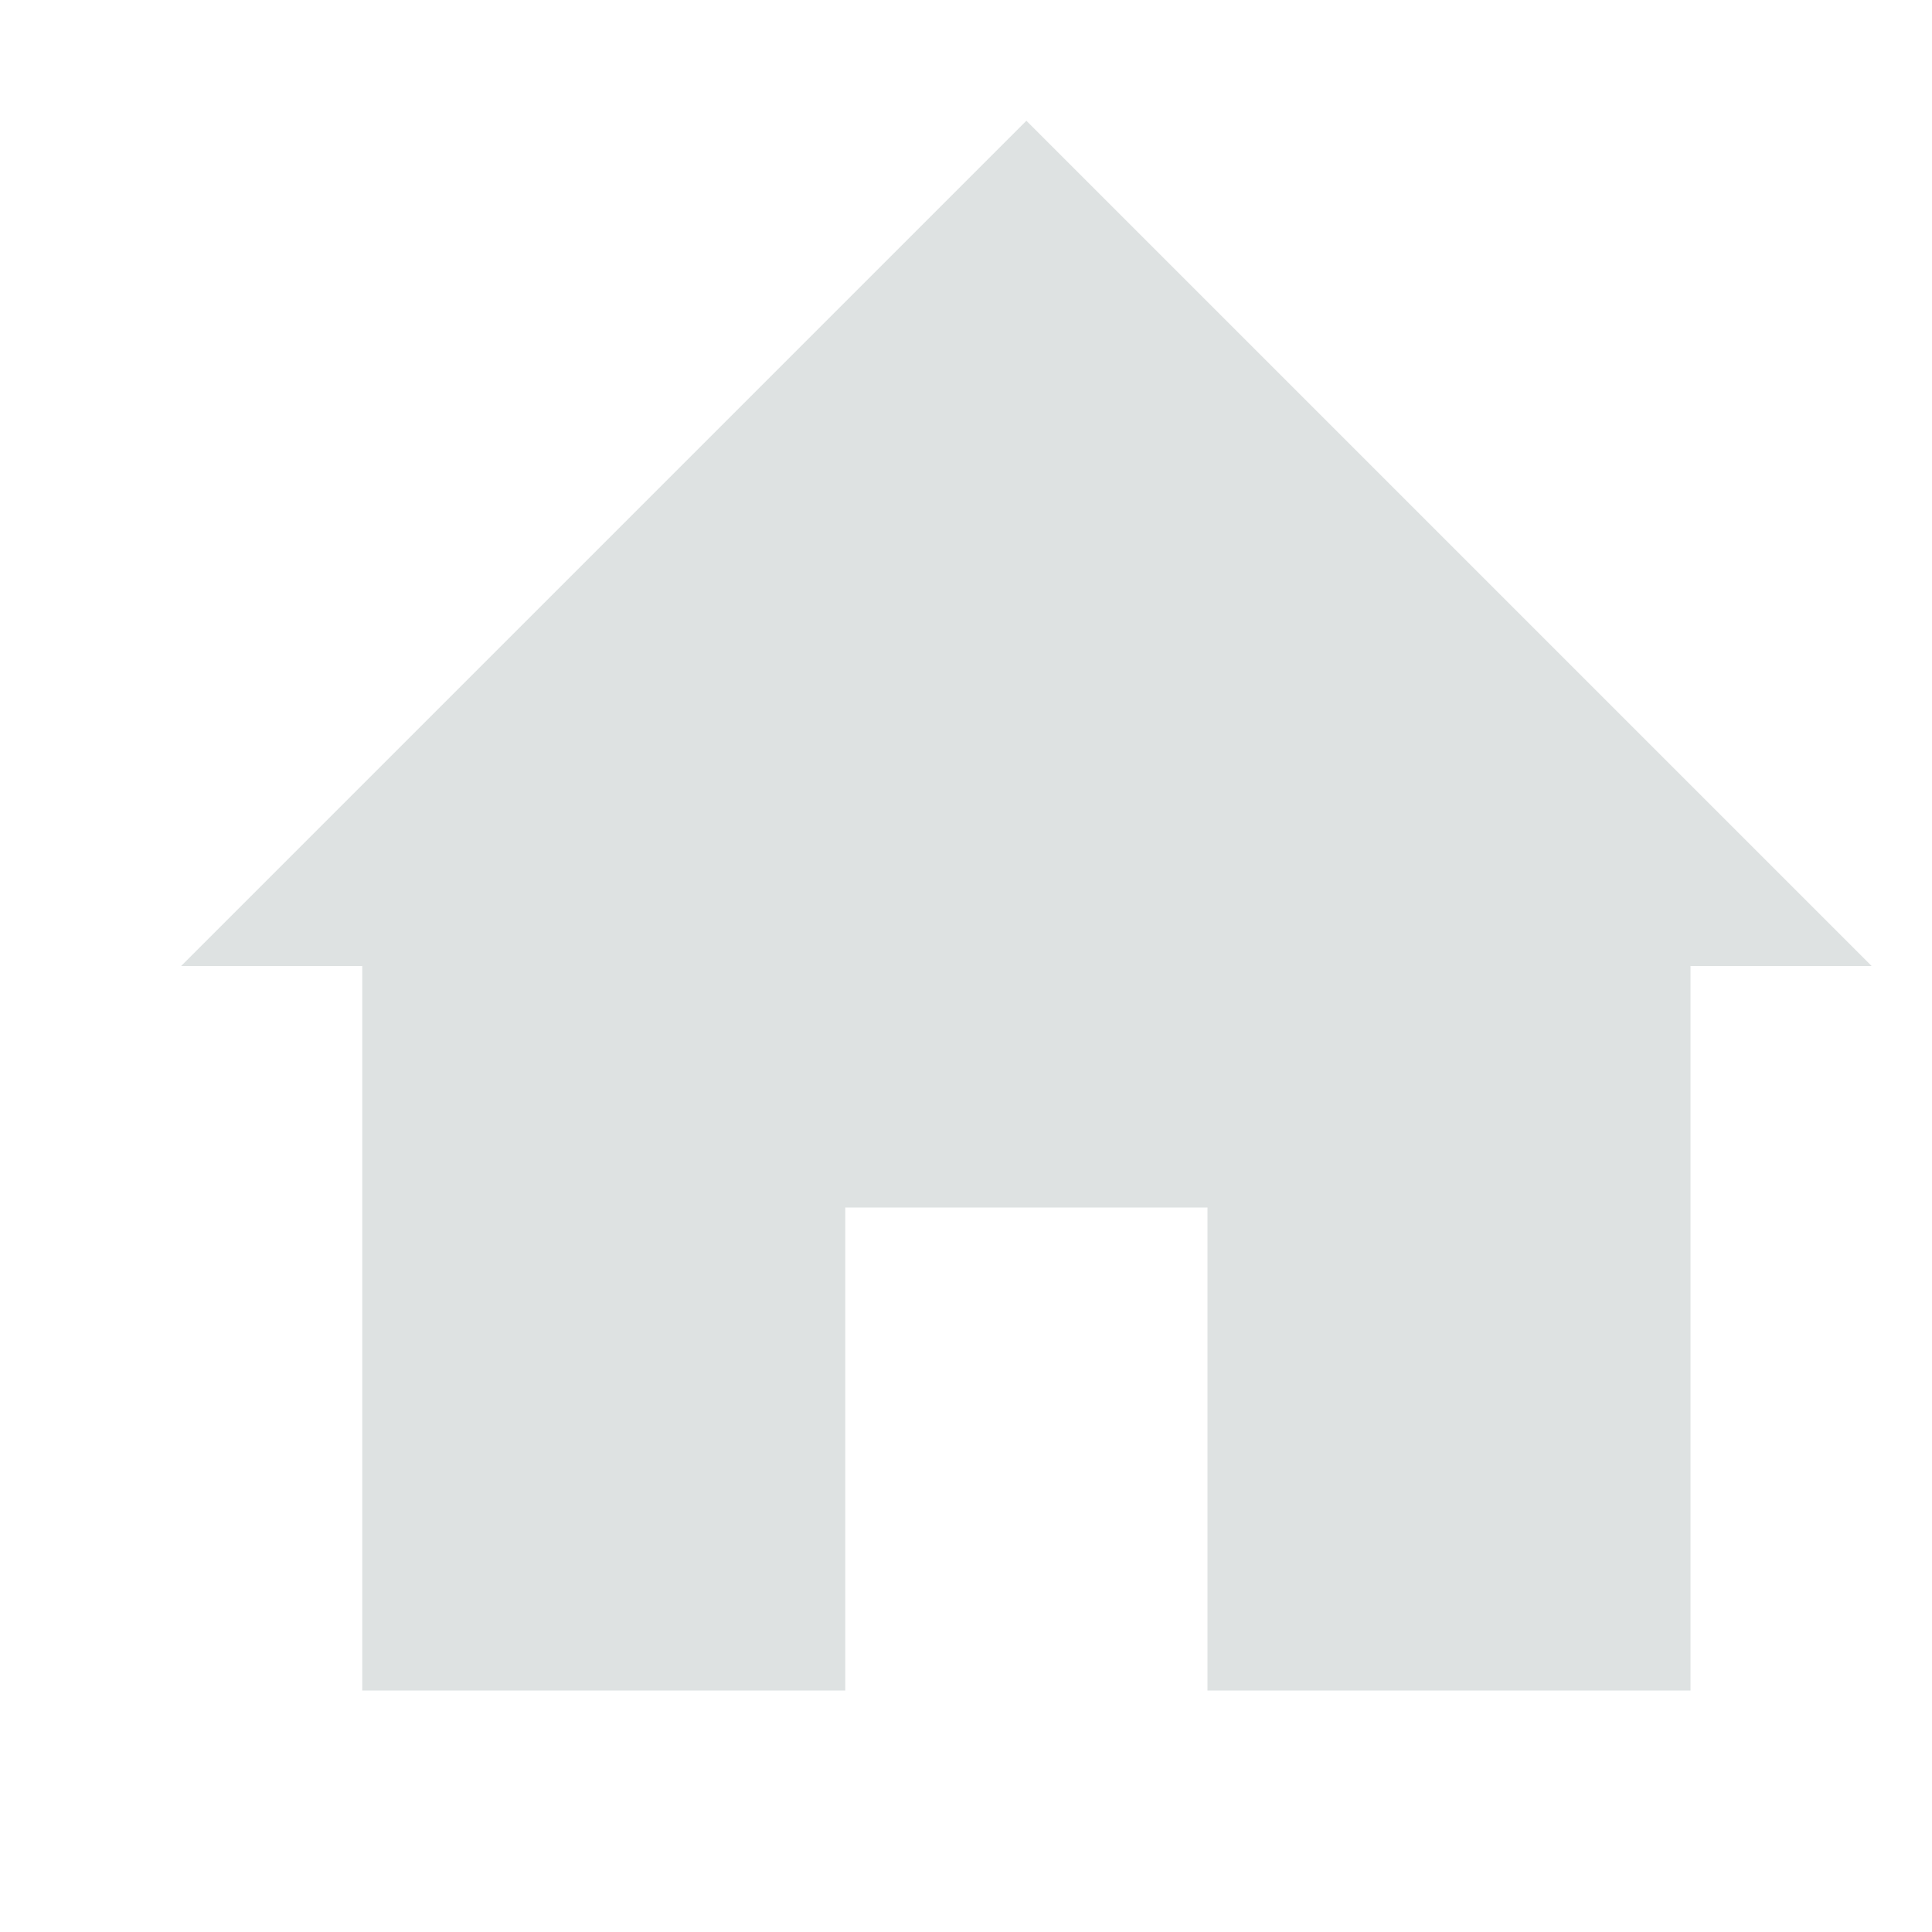
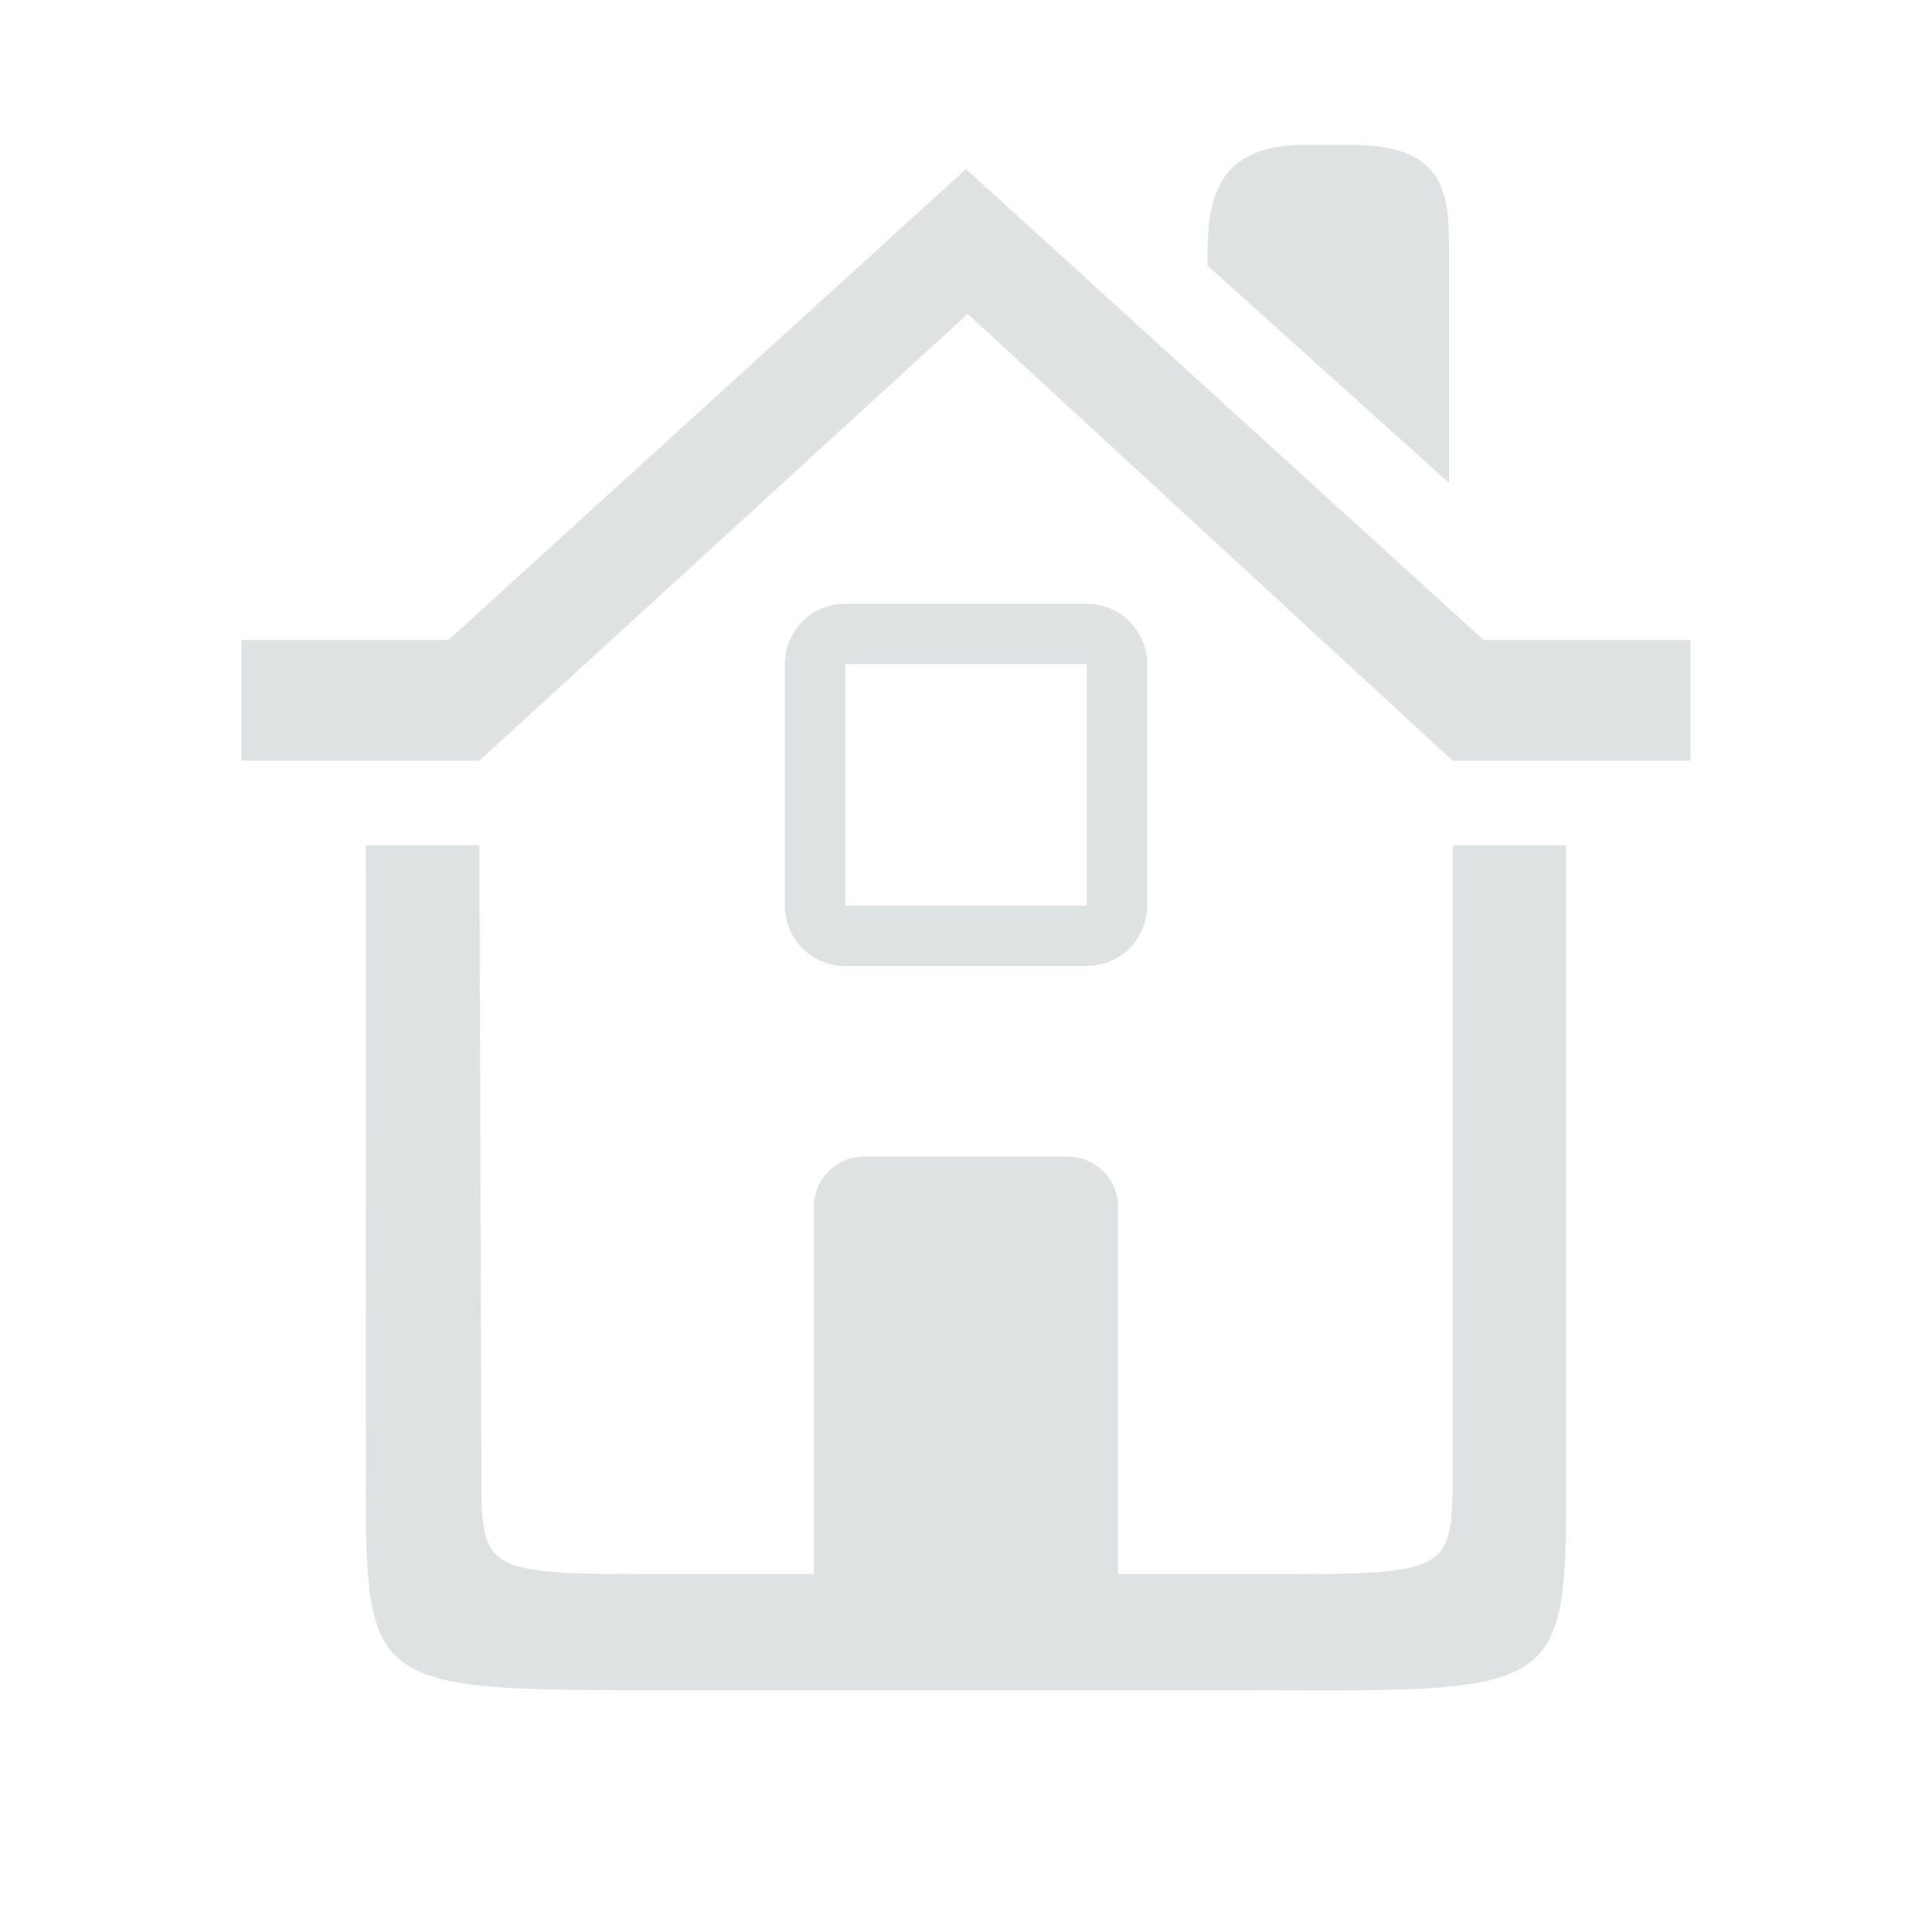
- <svg xmlns="http://www.w3.org/2000/svg" width="16" height="16" viewBox="0 0 16 16" version="1.1" id="svg8">
-   <defs id="defs3">
-     <style id="current-color-scheme" type="text/css">
-    .ColorScheme-Text { color:#dfdfdf; } .ColorScheme-Highlight { color:#4285f4; }
-   </style>
-   </defs>
-   <g id="layer1" transform="translate(-465,-187)">
-     <path style="color:#dfdfdf;fill:#dee2e2;fill-opacity:1" class="ColorScheme-Text" d="m 466.5,195 h 1.5 v 6 h 4 v -4 h 3 v 4 h 4 v -6 h 1.5 l -7,-7 z" id="path5" />
-   </g>
+ <svg xmlns="http://www.w3.org/2000/svg" width="16px" height="16px" viewBox="0 0 16 16" version="1.1">
+   <rect style="fill:#dee2e2;fill-opacity:1;stroke:none;stroke-width:0;stroke-linecap:round;stroke-linejoin:round;stroke-miterlimit:4;stroke-dasharray:none;stroke-opacity:1" width="2.521" height="4.412" x="6.739" y="9.578" rx="0.42" />
+   <path style="fill:#dee2e2;fill-opacity:1;stroke:none;stroke-width:0;stroke-linecap:round;stroke-linejoin:round;stroke-miterlimit:4;stroke-dasharray:none;stroke-opacity:1" d="M 7,5 C 6.723,5 6.5,5.223 6.5,5.5 V 7.5 C 6.5,7.777 6.723,8 7,8 H 9 C 9.277,8 9.5,7.777 9.5,7.5 V 5.5 C 9.5,5.223 9.277,5 9,5 Z m 0,0.5 H 9 V 7.5 H 7 Z" />
+   <path style="fill:#dee2e2;fill-opacity:1;stroke:none;stroke-width:0;stroke-linecap:butt;stroke-linejoin:miter;stroke-miterlimit:4;stroke-dasharray:none;stroke-opacity:1" d="m 10.418,13.037 c 1.612,0 1.612,0 1.612,-0.871 L 12.03,7 h 0.94 l 4.27e-4,5.194 c 1.49e-4,1.817 0,1.817 -2.553,1.804 H 5.582 c -2.553,0 -2.553,0.013 -2.553,-1.832 L 3.03,7 h 0.94 l 0.016,5.166 c 0.003,0.871 -0.016,0.871 1.596,0.871 z" />
+   <path style="fill:#dee2e2;fill-opacity:1;stroke:none;stroke-width:0;stroke-linecap:butt;stroke-linejoin:miter;stroke-miterlimit:4;stroke-dasharray:none;stroke-opacity:1" d="M 10,2.2 12,4 12,2.085 C 12,1.643 12,1.2 11.2,1.2 h -0.4 c -0.8,0 -0.8,0.557 -0.8,1 z" />
+   <path style="fill:#dee2e2;fill-opacity:1;stroke:none;stroke-width:0;stroke-linecap:butt;stroke-linejoin:miter;stroke-miterlimit:4;stroke-dasharray:none;stroke-opacity:1" d="M 2,6.3 H 3.97 L 8.014,2.6 12.03,6.3 H 14 v -1 H 12.286 L 8,1.4 3.714,5.3 H 2 Z" />
</svg>
